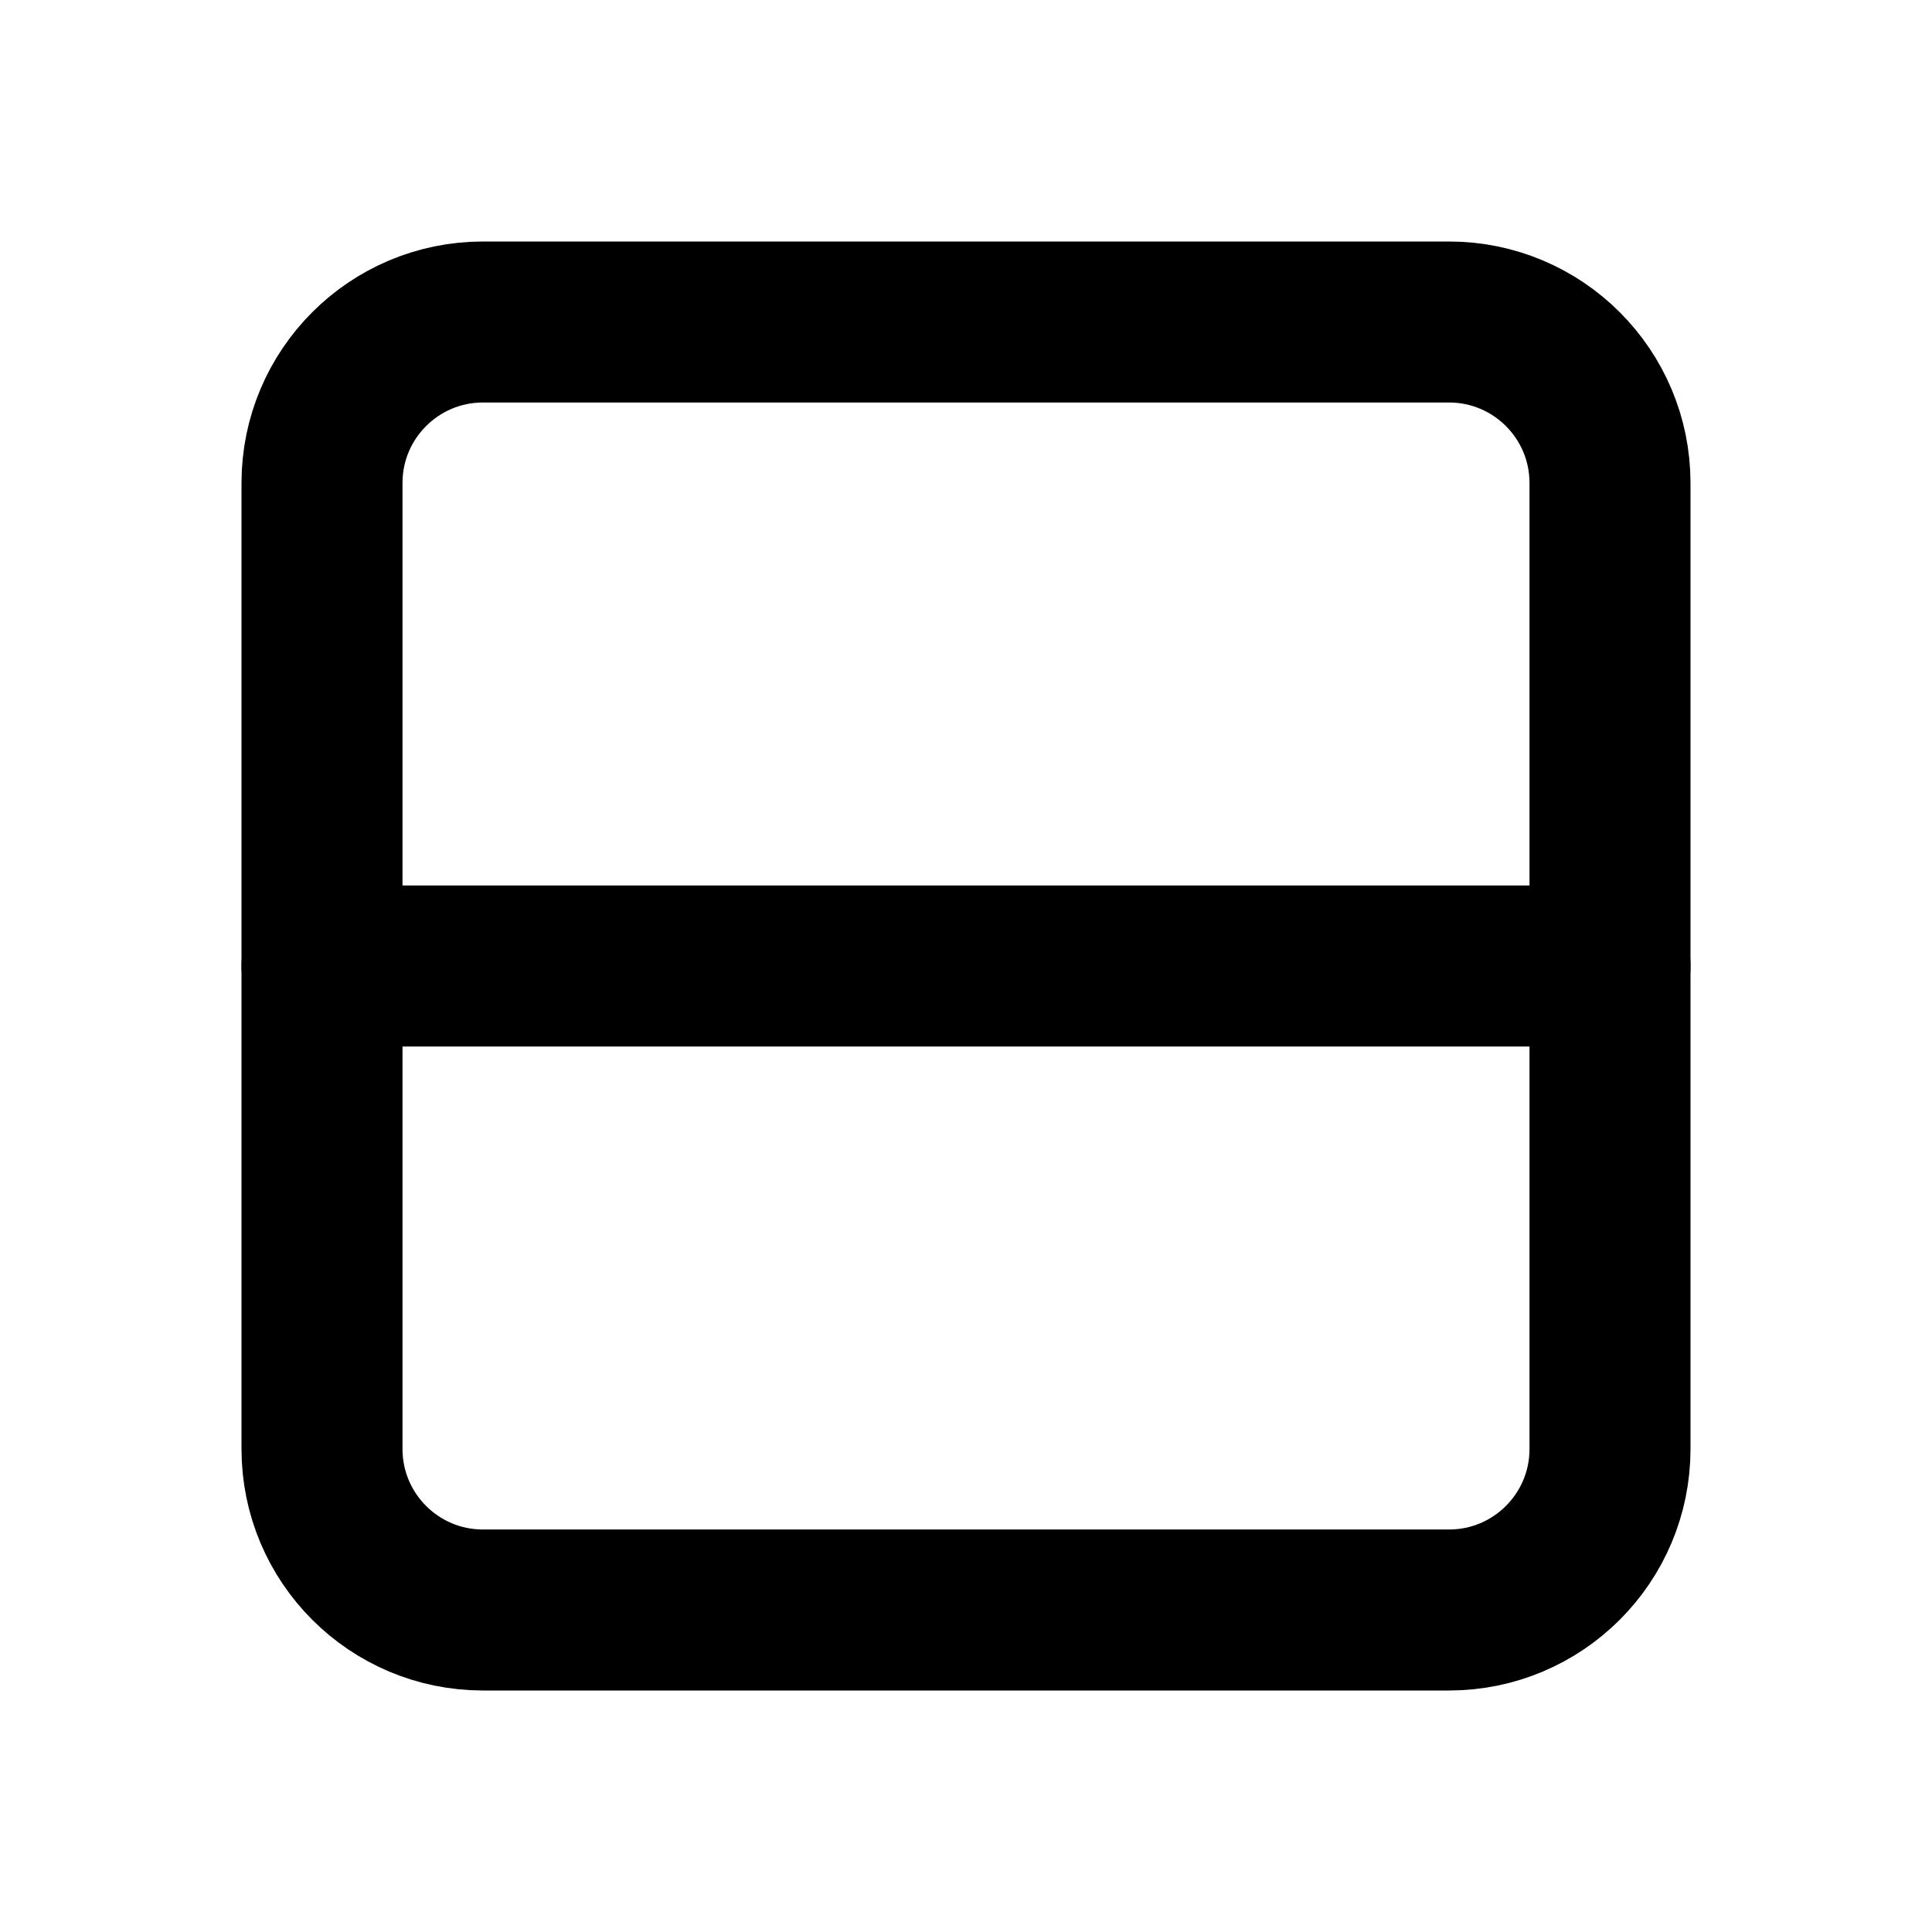
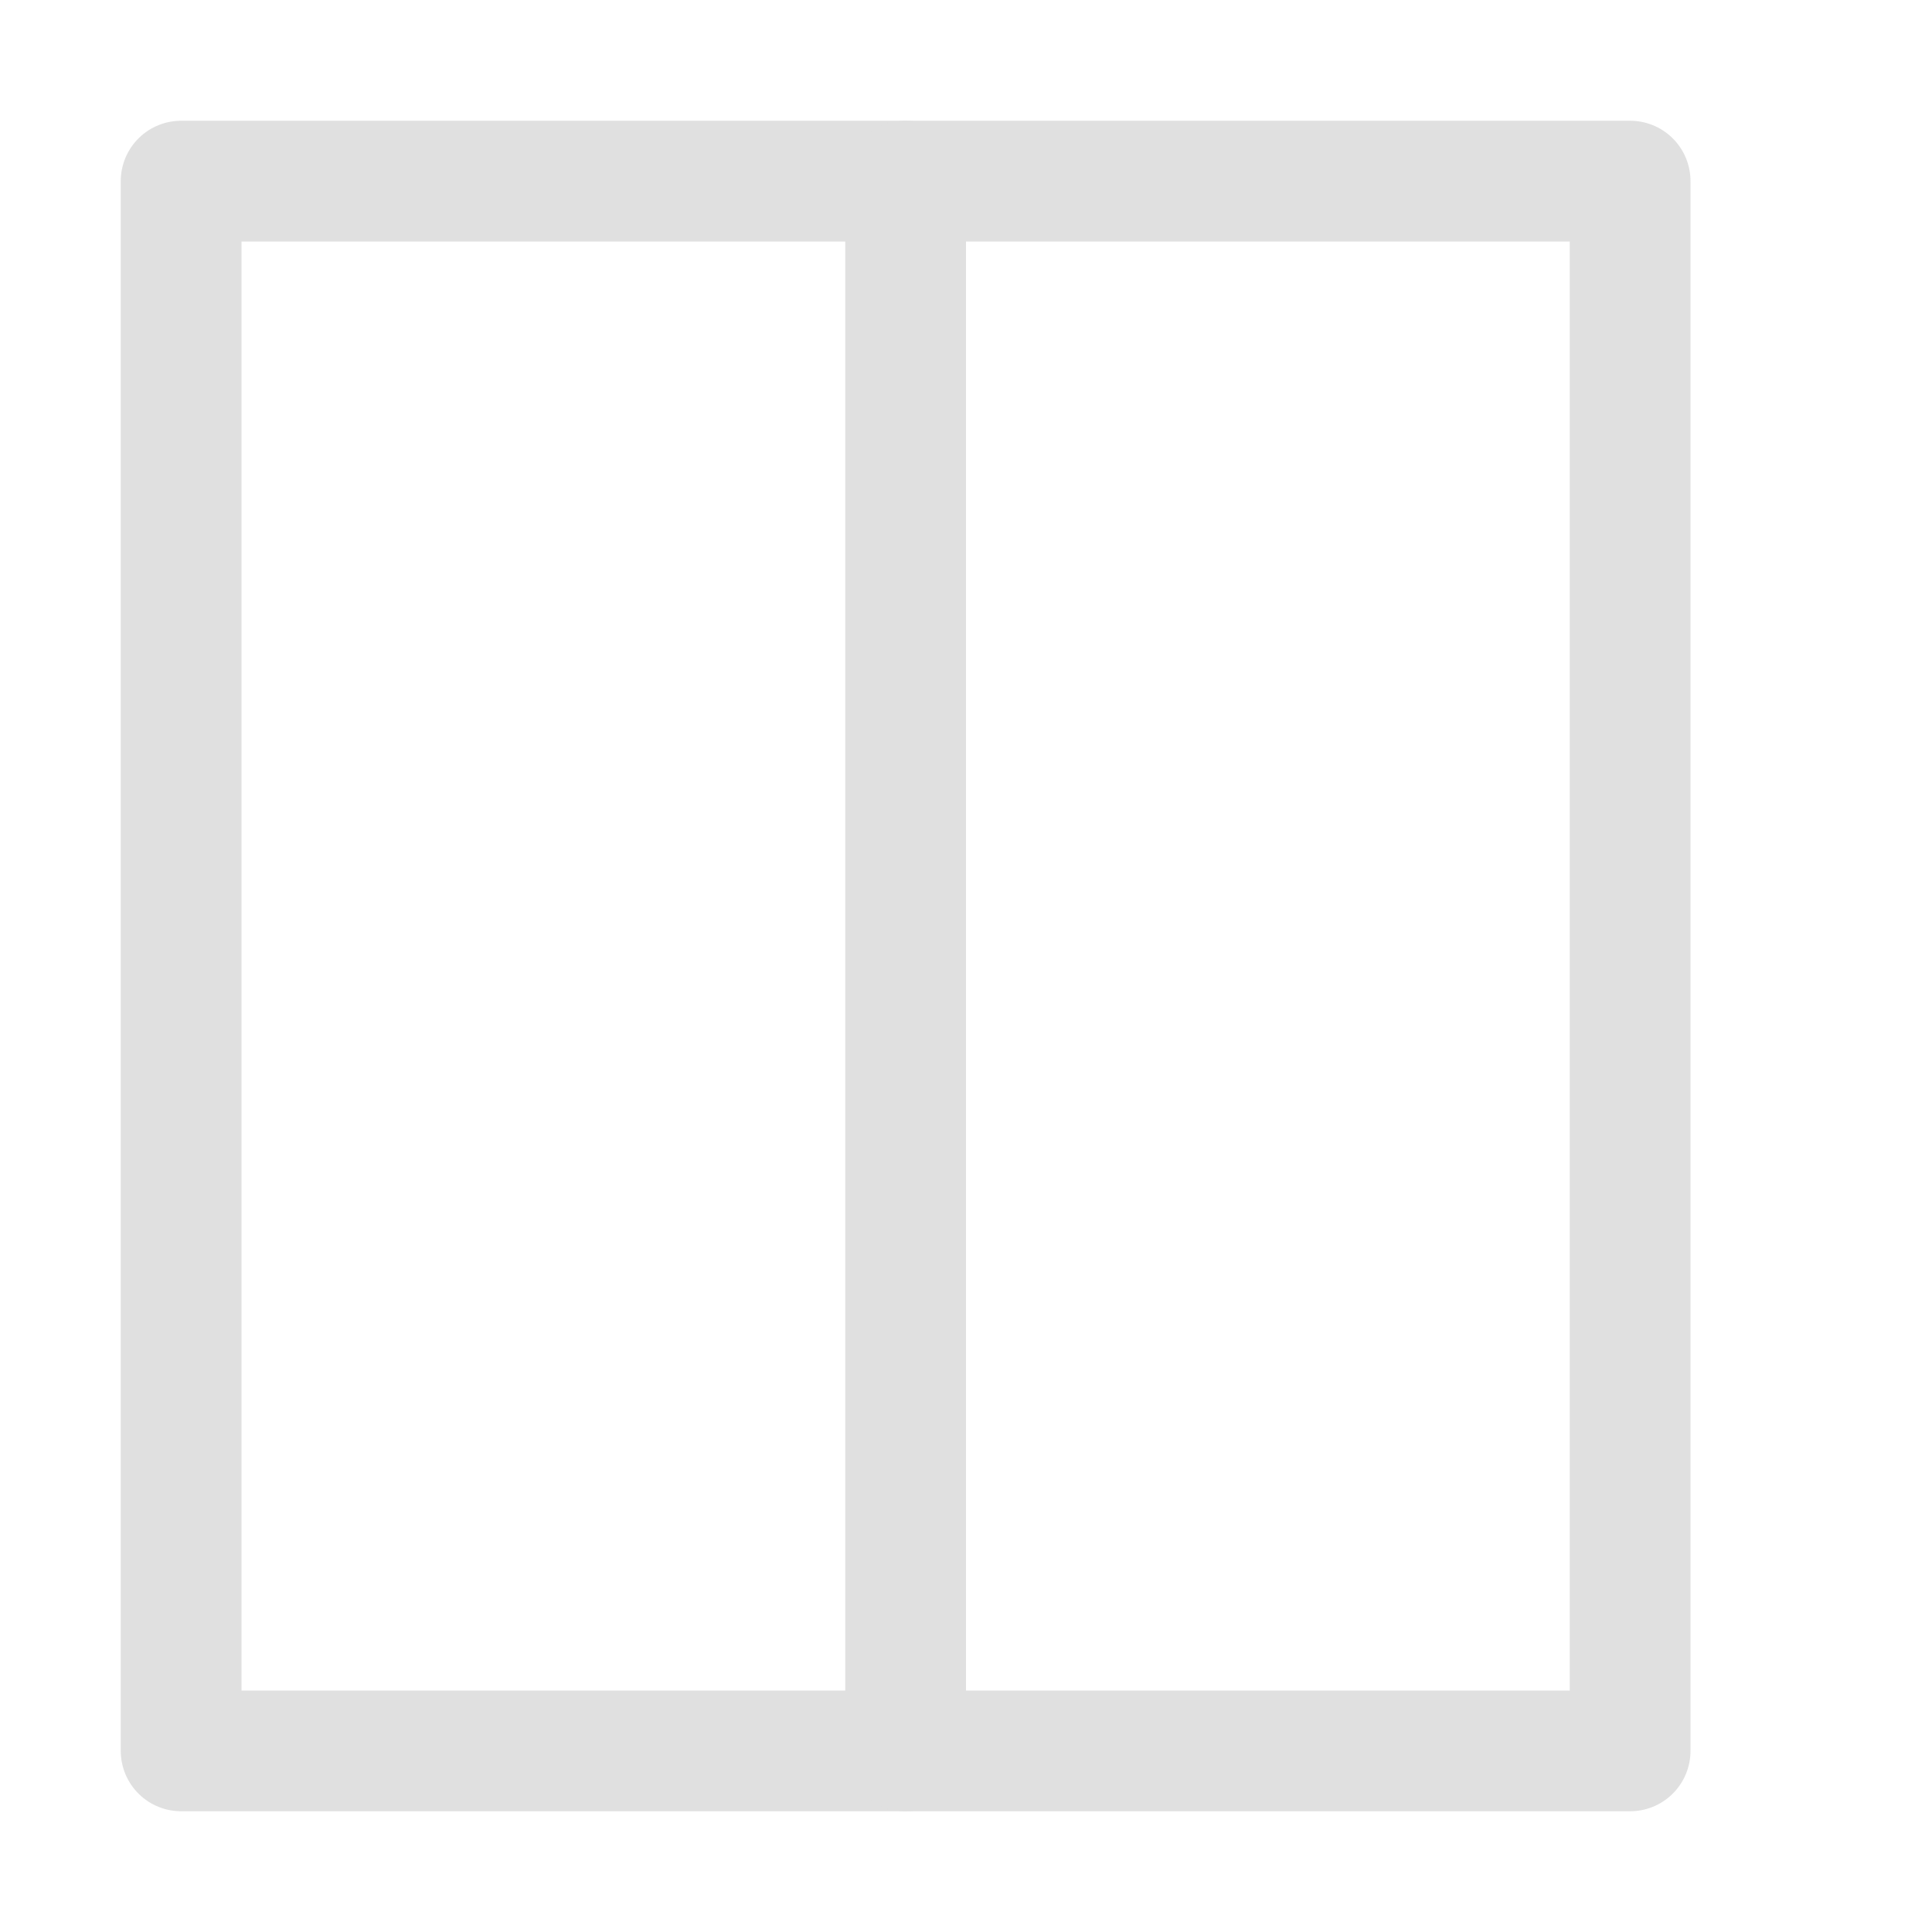
- <svg xmlns="http://www.w3.org/2000/svg" width="24" height="24" viewBox="0 0 24 24" fill="none" stroke="currentColor" stroke-width="2" stroke-linecap="round" stroke-linejoin="round" class="icon icon-tabler icons-tabler-outline icon-tabler-layout-rows">
-   <path stroke="none" d="M0 0h24v24H0z" fill="none" />
-   <path d="M4 4m0 2a2 2 0 0 1 2 -2h12a2 2 0 0 1 2 2v12a2 2 0 0 1 -2 2h-12a2 2 0 0 1 -2 -2z" />
-   <path d="M4 12l16 0" />
+ <svg xmlns="http://www.w3.org/2000/svg" width="16" height="16" viewBox="0 0 16 16">
+   <path fill="none" stroke="#e0e0e0" stroke-width="1" stroke-linecap="round" stroke-linejoin="round" d="M1.5 1.5L13.5 1.5L13.5 14.5L1.5 14.5Z" />
+   <path fill="none" stroke="#e0e0e0" stroke-width="1" stroke-linecap="round" stroke-linejoin="round" d="M7.5 1.5L7.5 14.5" />
</svg>
